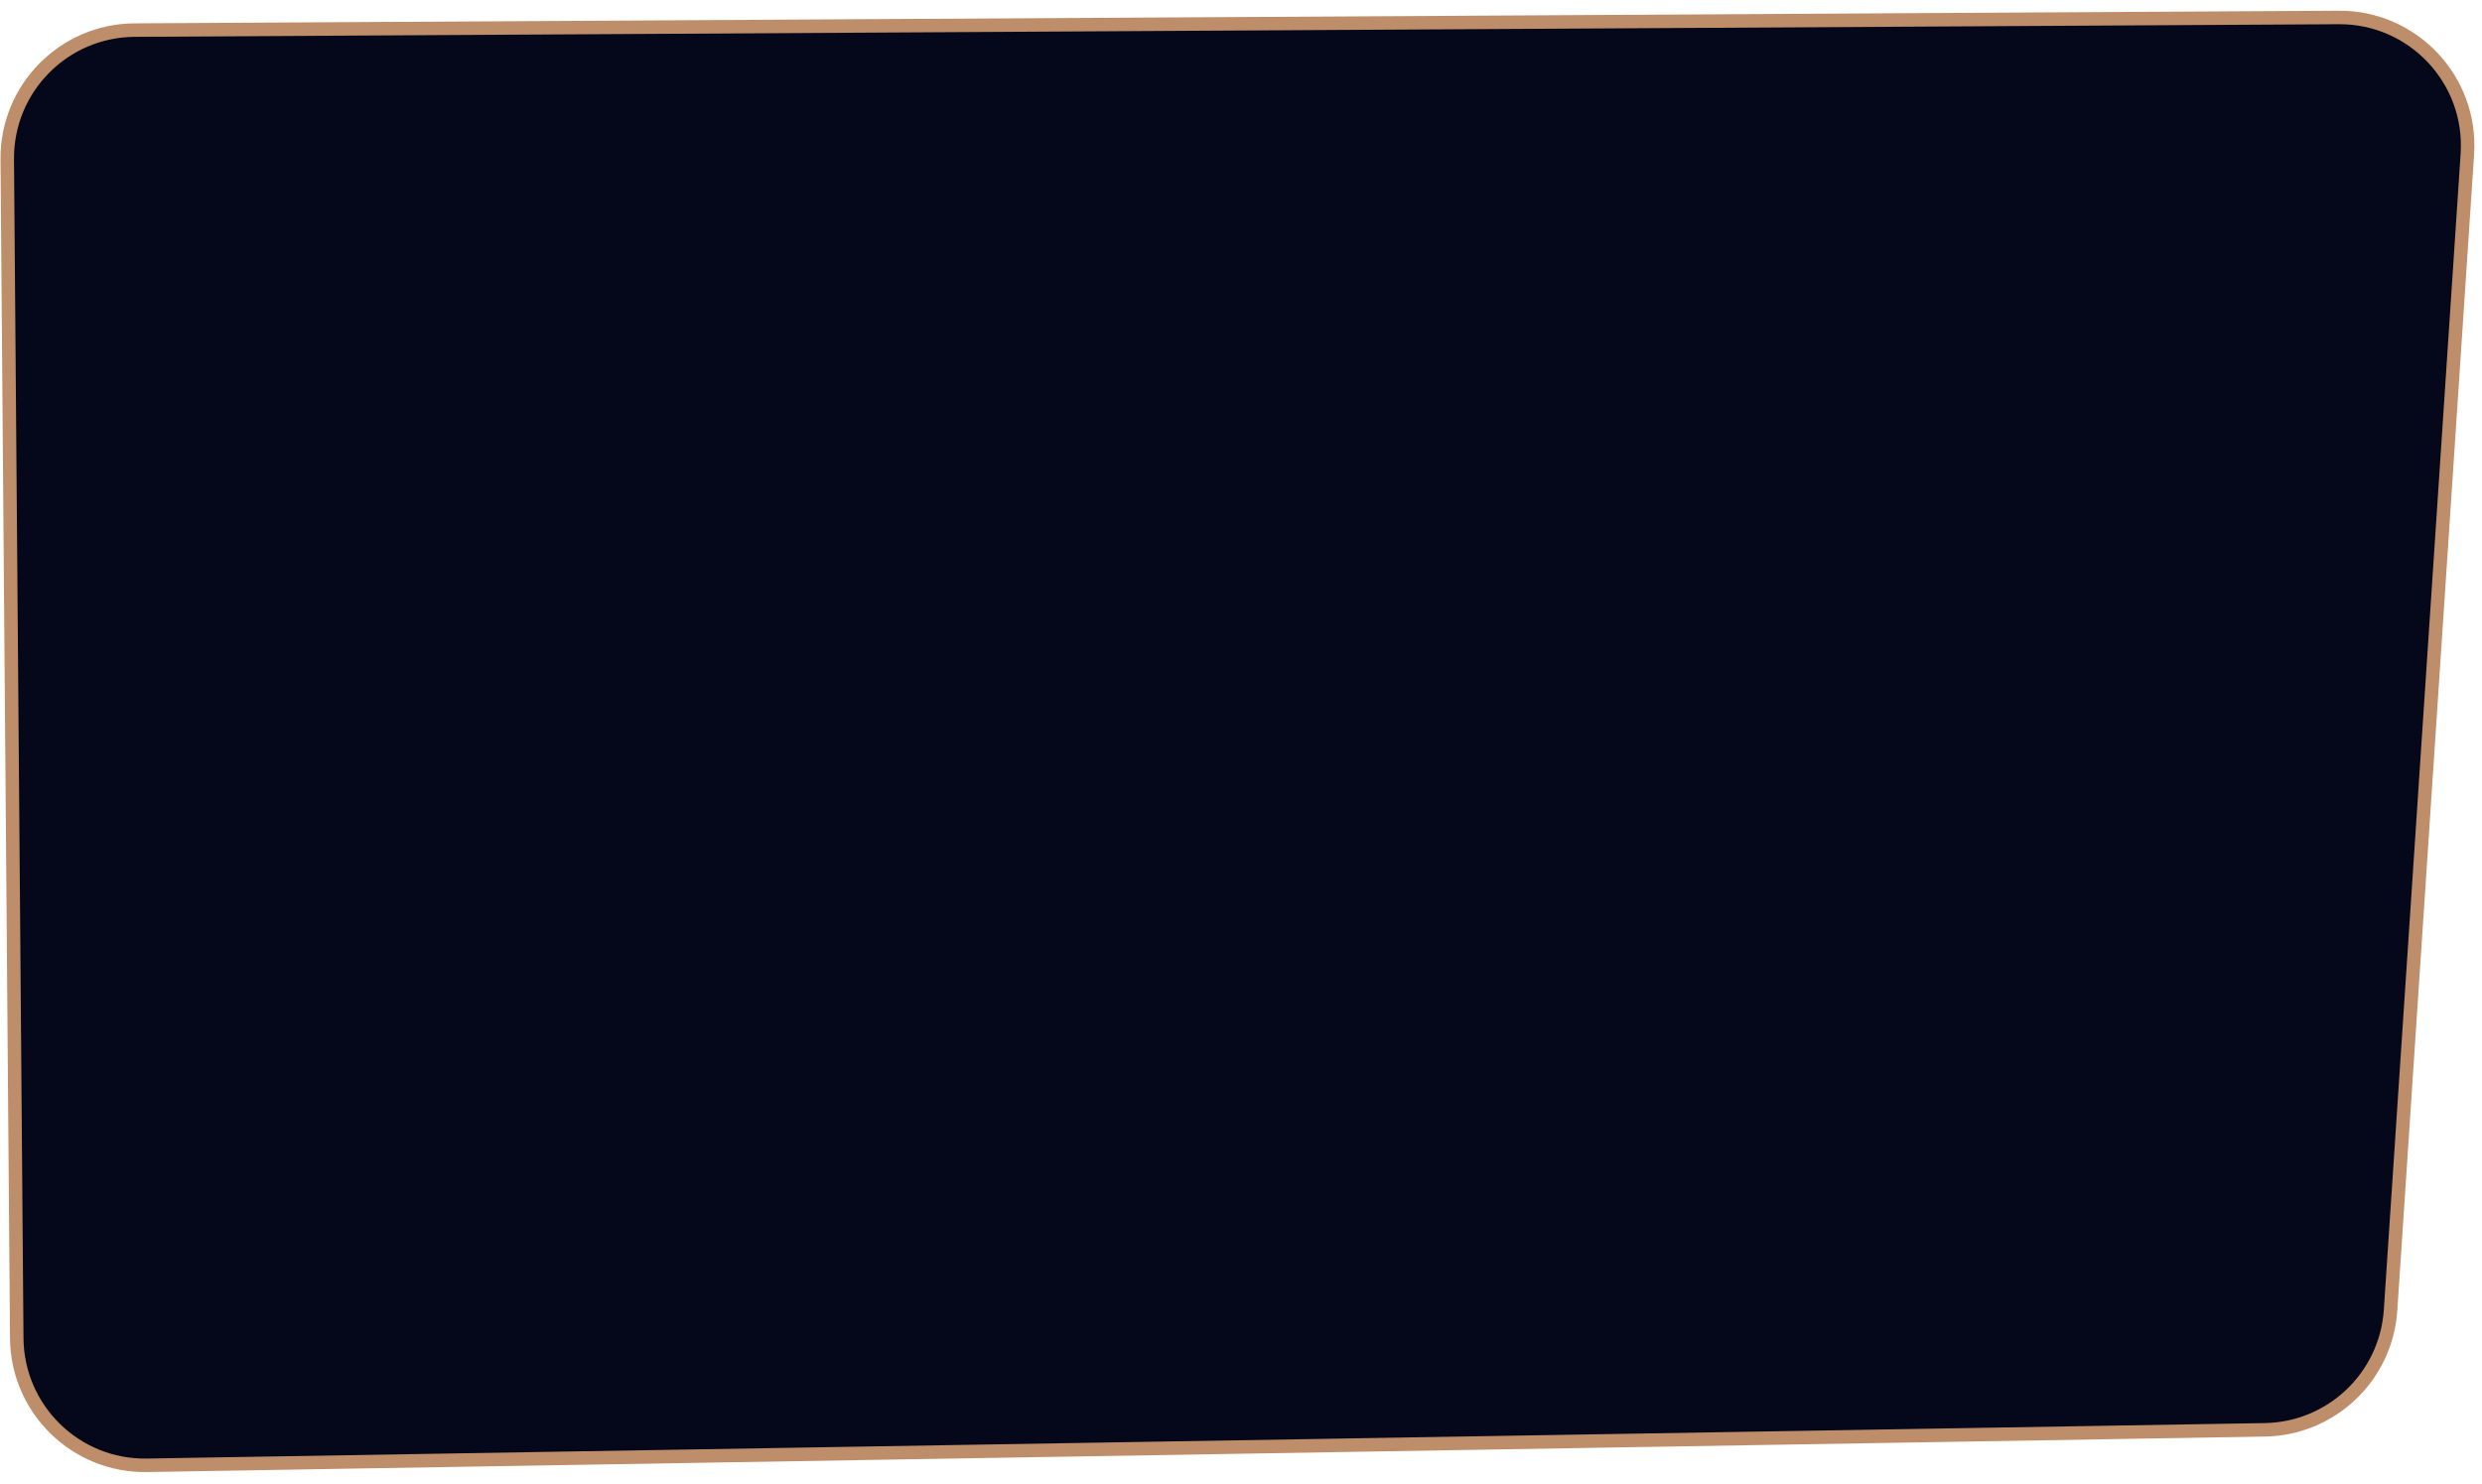
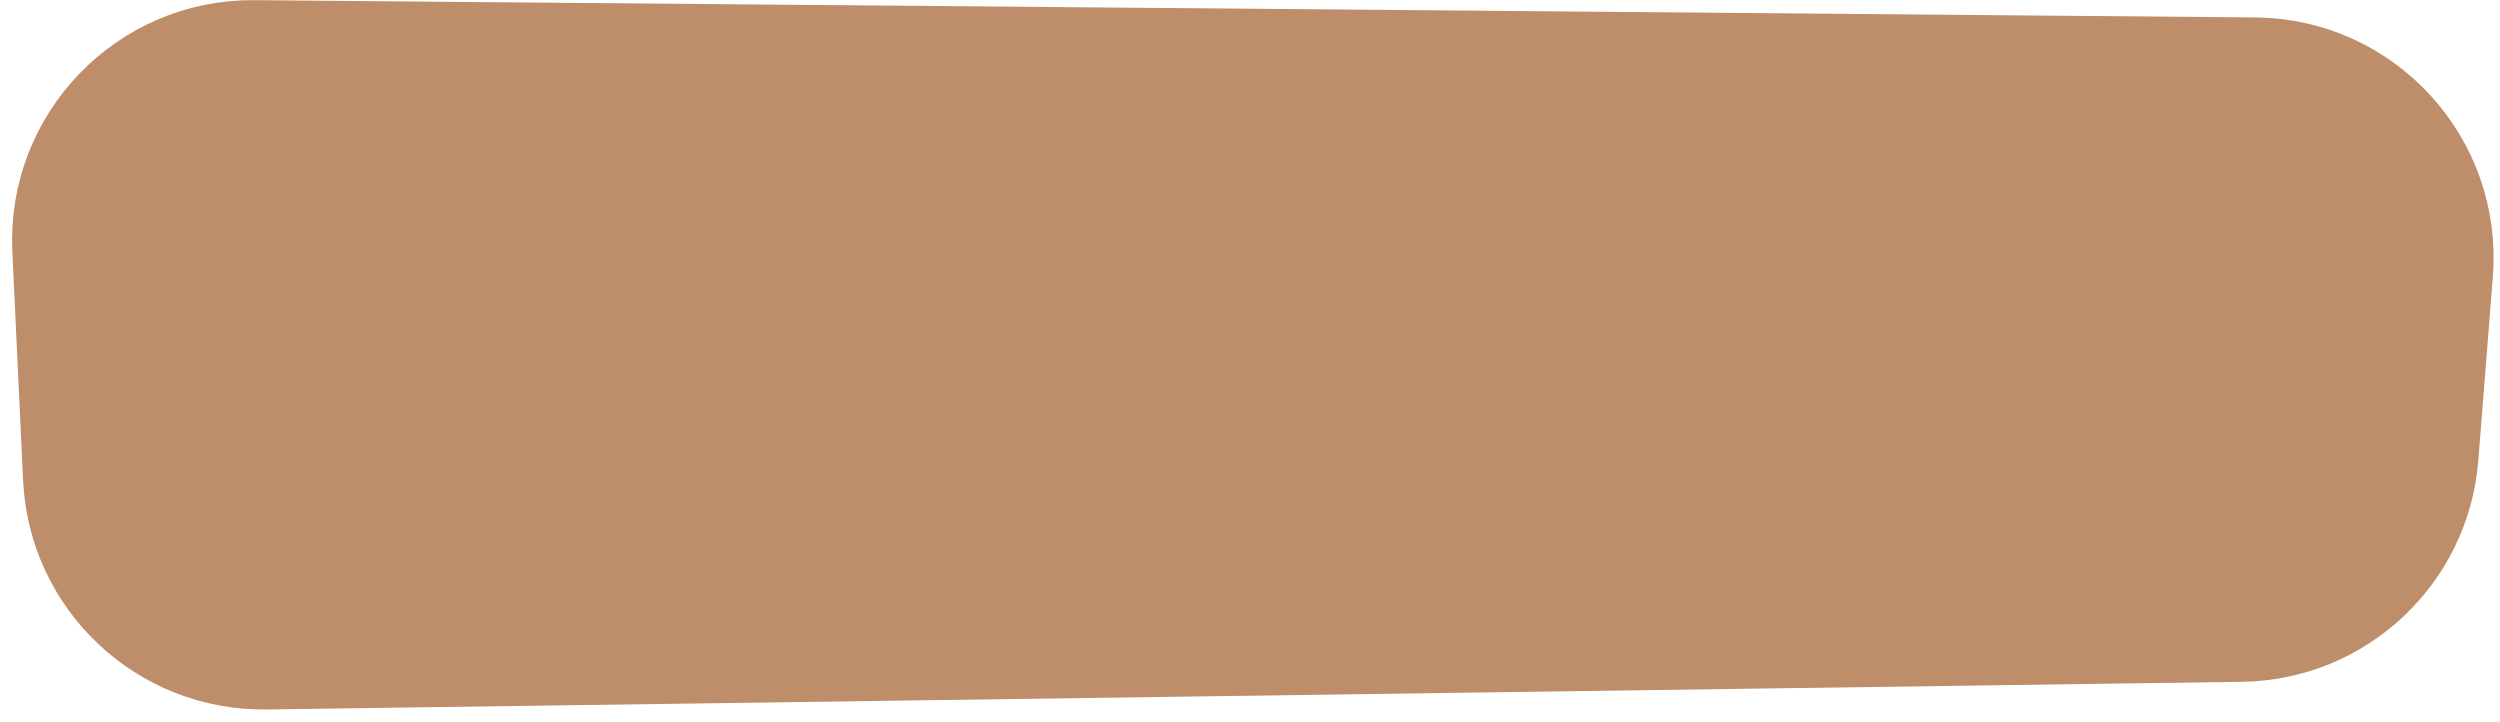
- <svg xmlns="http://www.w3.org/2000/svg" width="184" height="110" viewBox="0 0 184 110" fill="none">
-   <path d="M0.538 11.809C0.496 6.553 4.728 2.262 9.983 2.232L173.381 1.295C178.897 1.263 183.28 5.92 182.915 11.424L177.221 97.146C176.893 102.076 172.841 105.932 167.901 106.015L10.901 108.646C5.623 108.735 1.285 104.503 1.242 99.224L0.538 11.809Z" fill="#05071A" stroke="#BE8D69" />
+ <svg xmlns="http://www.w3.org/2000/svg" width="104" height="30" viewBox="0 0 104 30" fill="none">
+   <path d="M102.207 11.394C102.596 6.48 98.736 2.267 93.807 2.225L10.576 1.506C5.696 1.464 1.782 5.53 2.012 10.405L2.459 19.914C2.674 24.494 6.484 28.078 11.069 28.014L93.249 26.863C97.637 26.802 101.257 23.409 101.603 19.034L102.207 11.394Z" fill="#BE8D69" stroke="#BE8D69" stroke-width="3" />
</svg>
